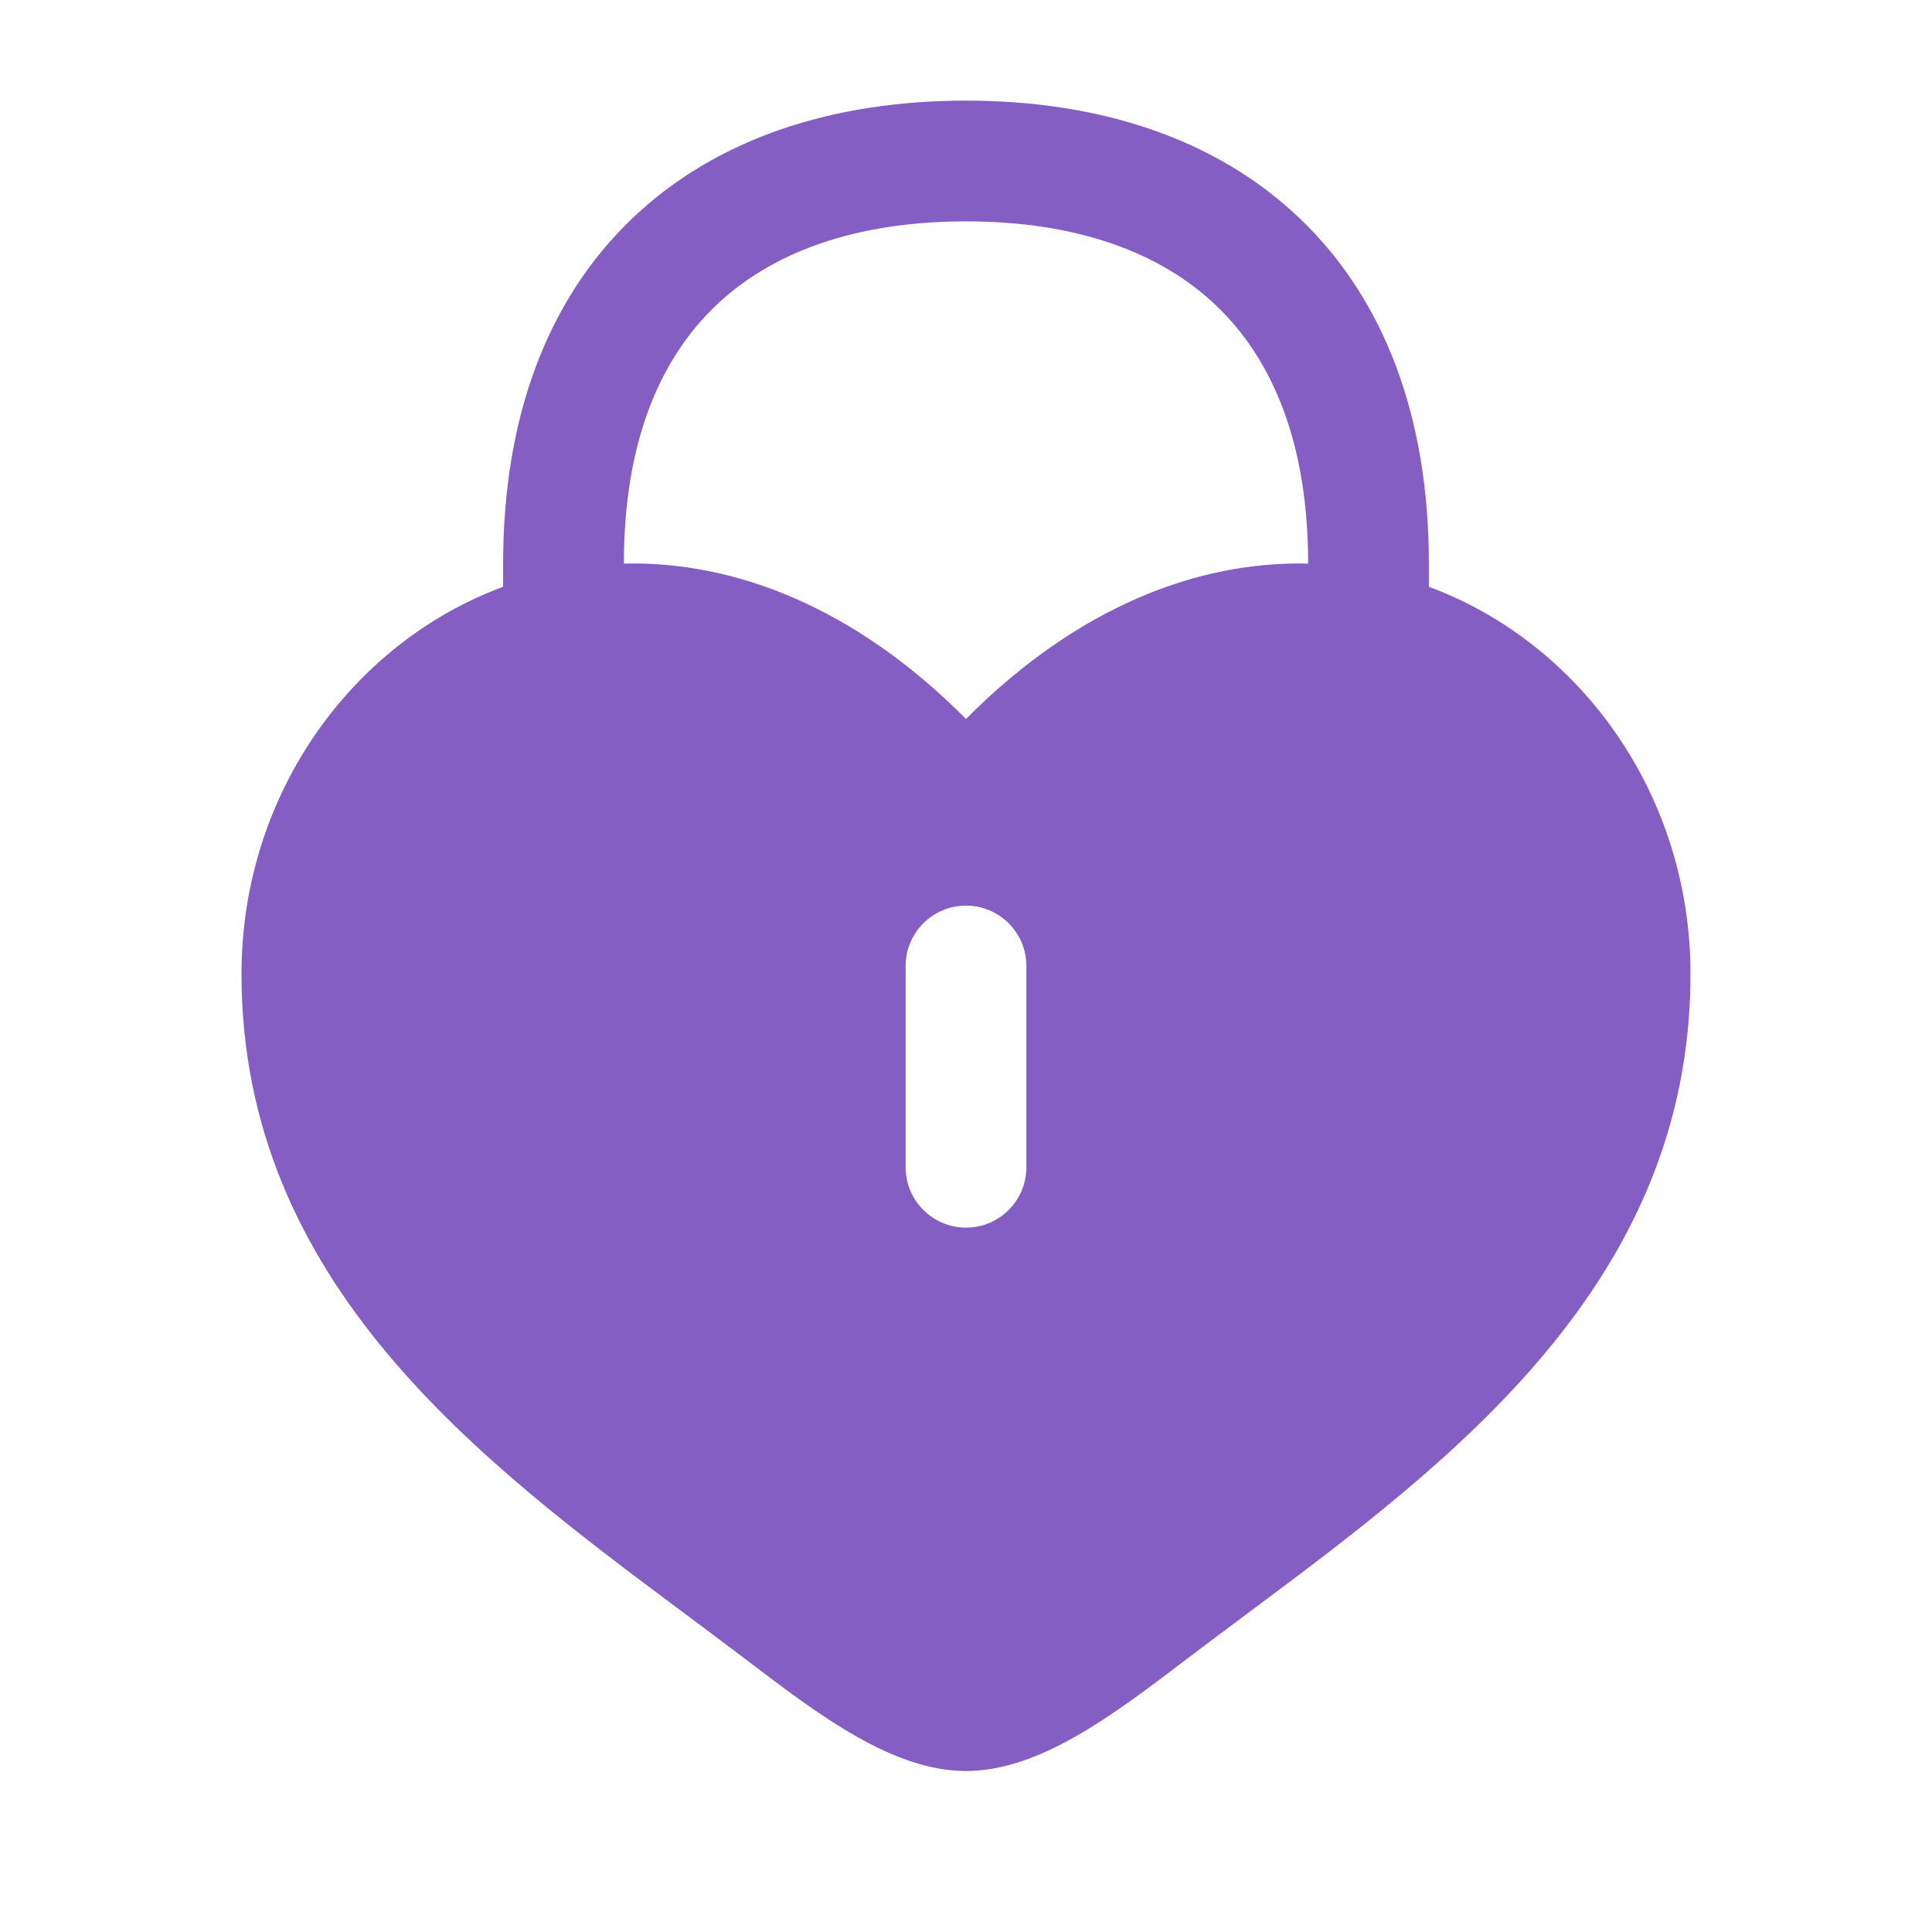
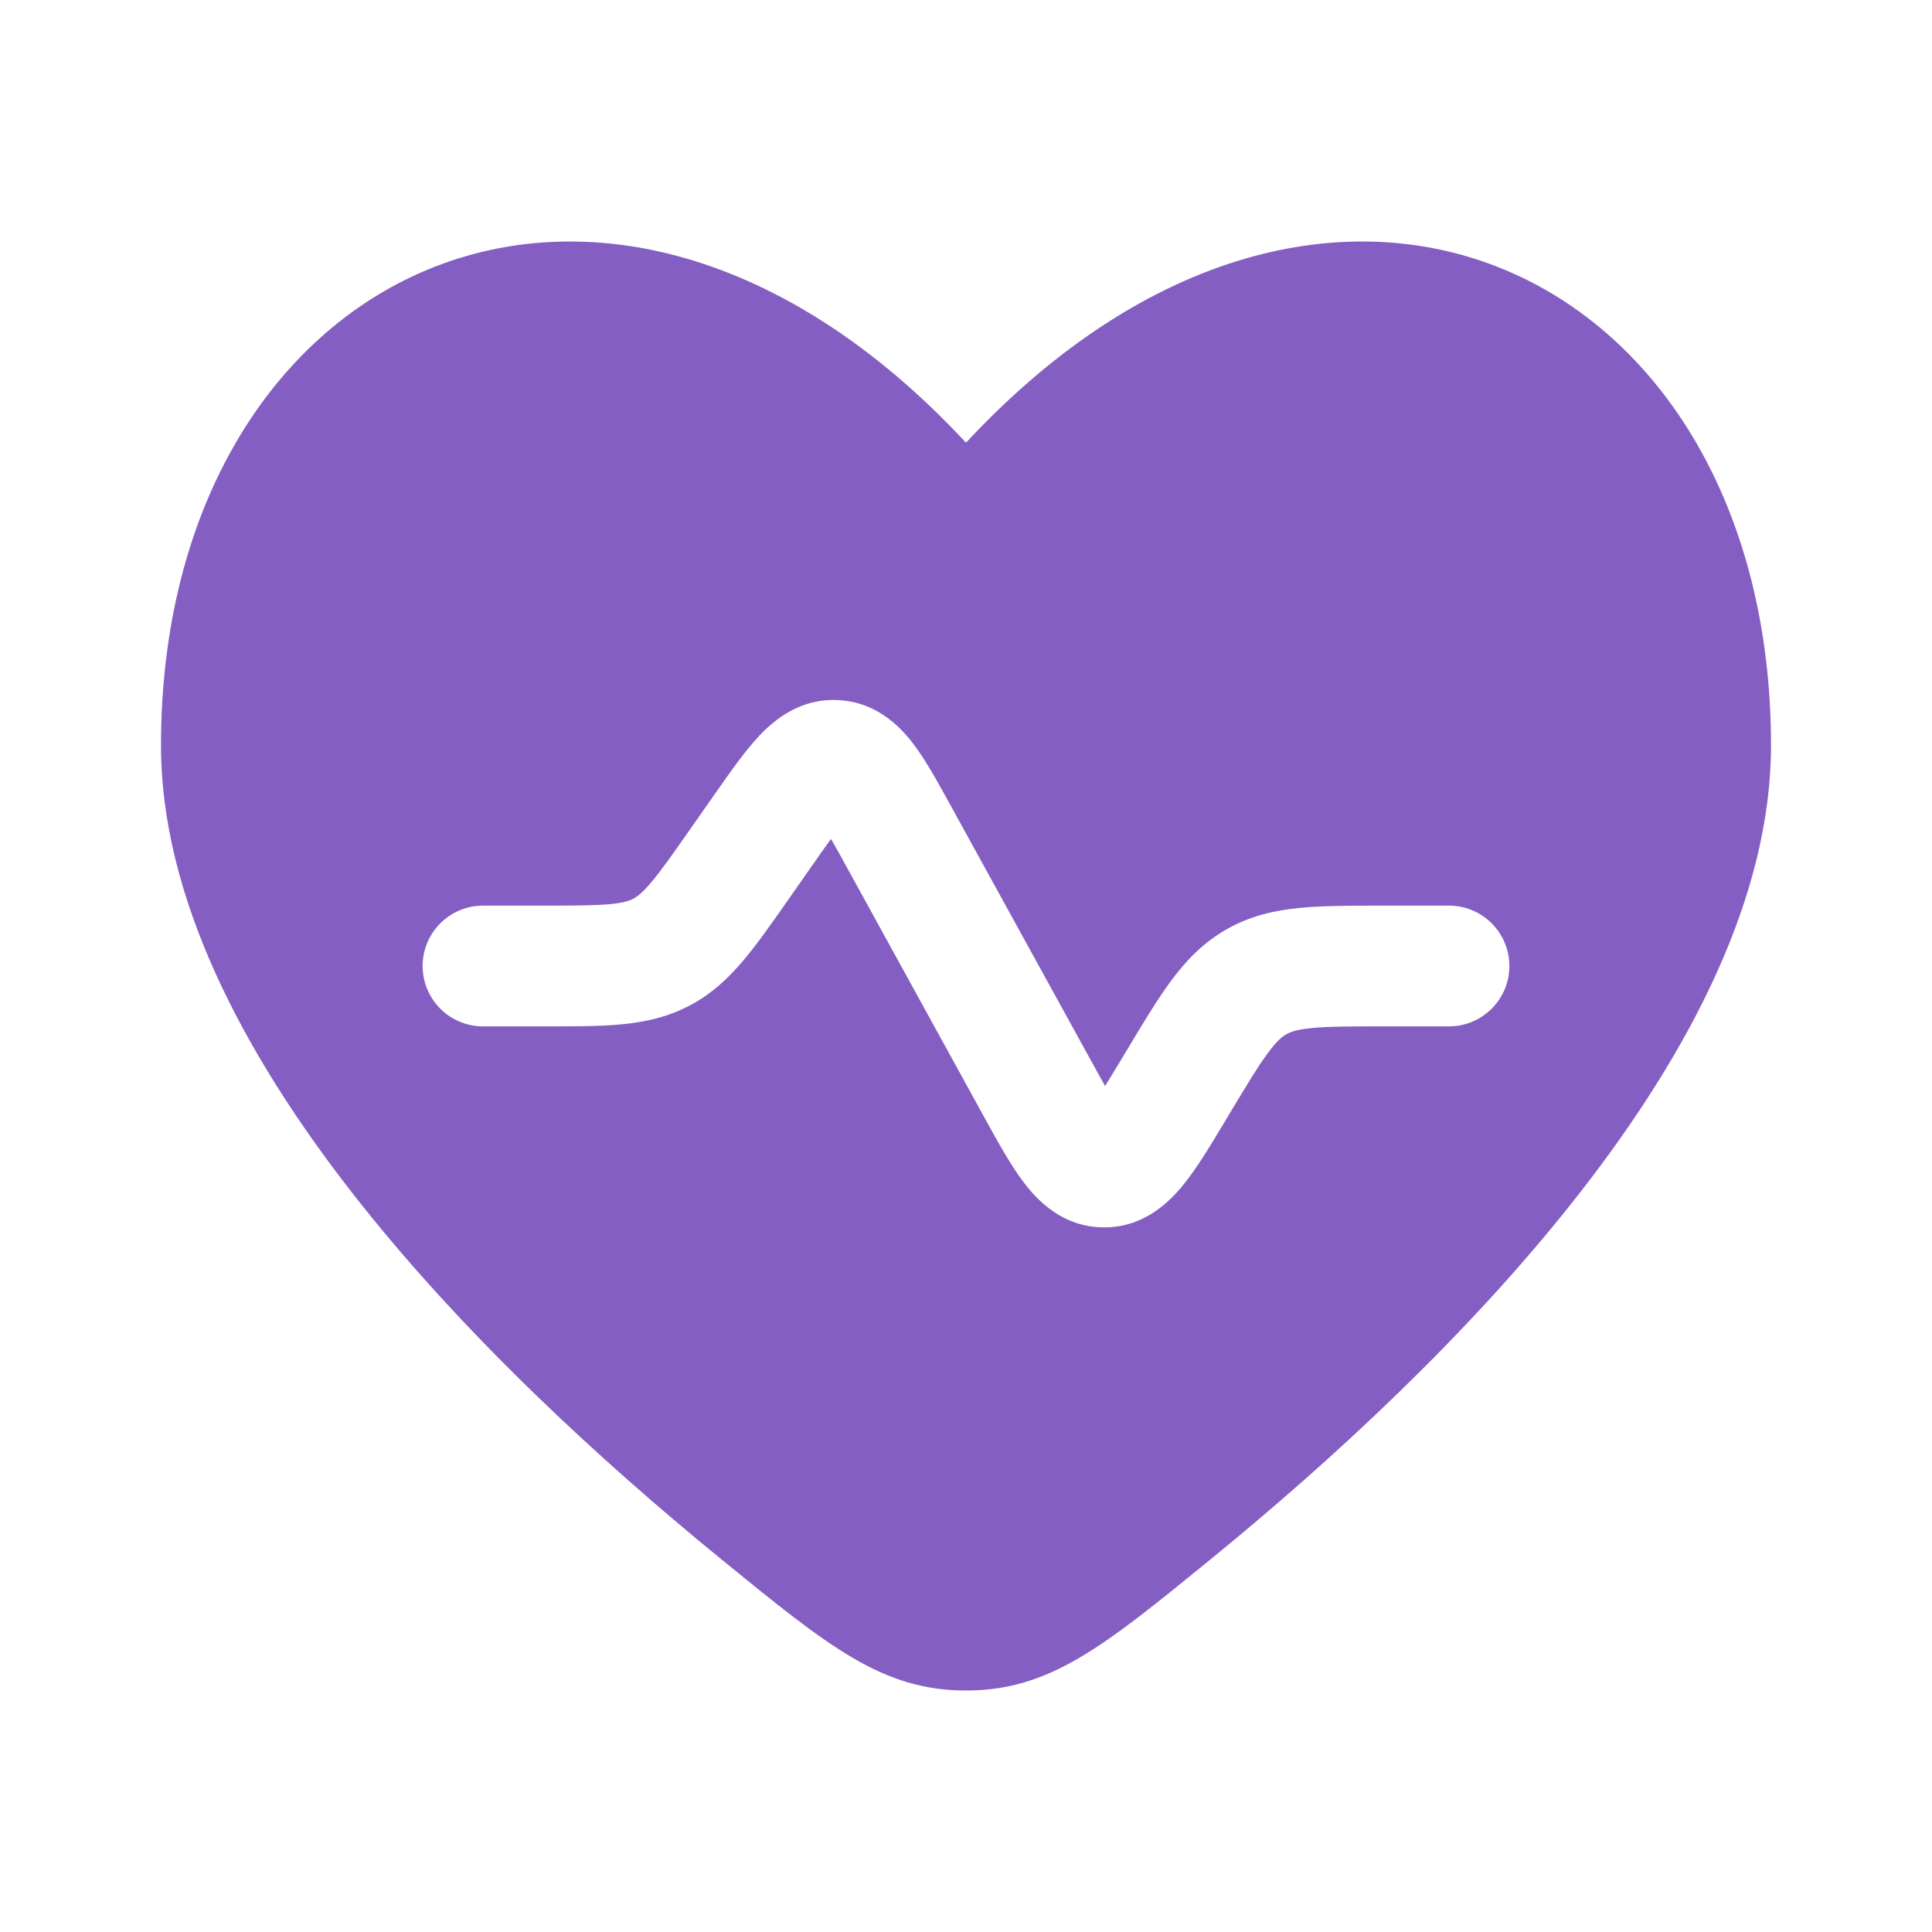
<svg xmlns="http://www.w3.org/2000/svg" width="800px" height="800px" viewBox="0 0 24 24" fill="none">
  <g id="SVGRepo_bgCarrier" stroke-width="0" />
  <g id="SVGRepo_tracerCarrier" stroke-linecap="round" stroke-linejoin="round" />
  <g id="SVGRepo_iconCarrier">
-     <path fill-rule="evenodd" clip-rule="evenodd" d="M6.25 7.289V7C6.25 5.191 6.796 3.725 7.852 2.715C8.902 1.711 10.358 1.25 12 1.25C13.642 1.25 15.098 1.711 16.148 2.715C17.204 3.725 17.75 5.191 17.75 7V7.289C19.634 7.987 21 9.873 21 12.099C21 15.938 18.032 18.152 15.504 20.037C15.242 20.233 14.984 20.425 14.734 20.615C13.8 21.328 12.9 22 12 22C11.1 22 10.2 21.328 9.266 20.615C9.016 20.425 8.758 20.233 8.496 20.037C5.968 18.152 3 15.938 3 12.099C3 9.873 4.366 7.987 6.25 7.289ZM7.75 7C7.75 5.495 8.197 4.461 8.889 3.799C9.586 3.132 10.629 2.75 12 2.75C13.371 2.75 14.414 3.132 15.111 3.799C15.803 4.461 16.25 5.495 16.25 7V7.001C14.885 6.969 13.389 7.533 12 8.931C10.611 7.533 9.115 6.969 7.75 7.001V7ZM12 11.25C12.414 11.25 12.75 11.586 12.75 12V14.5C12.75 14.914 12.414 15.25 12 15.25C11.586 15.25 11.25 14.914 11.25 14.5V12C11.25 11.586 11.586 11.25 12 11.25Z" fill="#845EC2" />
+     <path fill-rule="evenodd" clip-rule="evenodd" d="M8.962 19.371C6.019 16.971 2 13.008 2 9.26C2 3.349 7.5 0.663 12 5.499C16.5 0.663 22 3.349 22 9.26C22 13.008 17.981 16.971 15.038 19.371C13.706 20.457 13.04 21 12 21C10.96 21 10.294 20.457 8.962 19.371ZM10.093 10.746C10.183 10.618 10.257 10.512 10.323 10.421C10.379 10.519 10.442 10.632 10.517 10.769L12.227 13.879C12.393 14.181 12.556 14.477 12.72 14.692C12.895 14.922 13.202 15.237 13.695 15.247C14.188 15.256 14.508 14.952 14.691 14.729C14.863 14.52 15.037 14.23 15.214 13.935L15.269 13.842C15.49 13.475 15.629 13.244 15.752 13.078C15.865 12.925 15.931 12.875 15.98 12.848C16.029 12.82 16.105 12.789 16.295 12.771C16.501 12.751 16.769 12.75 17.199 12.75H18C18.414 12.75 18.75 12.414 18.75 12C18.75 11.586 18.414 11.25 18 11.25L17.166 11.25C16.779 11.25 16.437 11.25 16.15 11.278C15.838 11.308 15.536 11.375 15.241 11.542C14.946 11.709 14.732 11.934 14.546 12.186C14.375 12.417 14.199 12.711 14 13.043L13.952 13.122C13.865 13.267 13.793 13.387 13.728 13.491C13.668 13.385 13.6 13.262 13.519 13.114L11.809 10.006C11.655 9.726 11.502 9.446 11.346 9.241C11.176 9.018 10.884 8.722 10.416 8.697C9.949 8.671 9.627 8.934 9.434 9.138C9.257 9.325 9.074 9.586 8.891 9.848L8.581 10.29C8.354 10.615 8.212 10.817 8.088 10.963C7.975 11.097 7.912 11.141 7.865 11.165C7.819 11.19 7.747 11.216 7.572 11.232C7.381 11.249 7.134 11.25 6.738 11.25H6C5.586 11.25 5.25 11.586 5.25 12C5.25 12.414 5.586 12.75 6 12.75L6.768 12.75C7.125 12.75 7.442 12.75 7.708 12.726C7.997 12.699 8.279 12.641 8.558 12.496C8.837 12.351 9.047 12.153 9.234 11.931C9.407 11.727 9.588 11.468 9.793 11.175L10.093 10.746Z" fill="#845EC2" />
  </g>
</svg>
